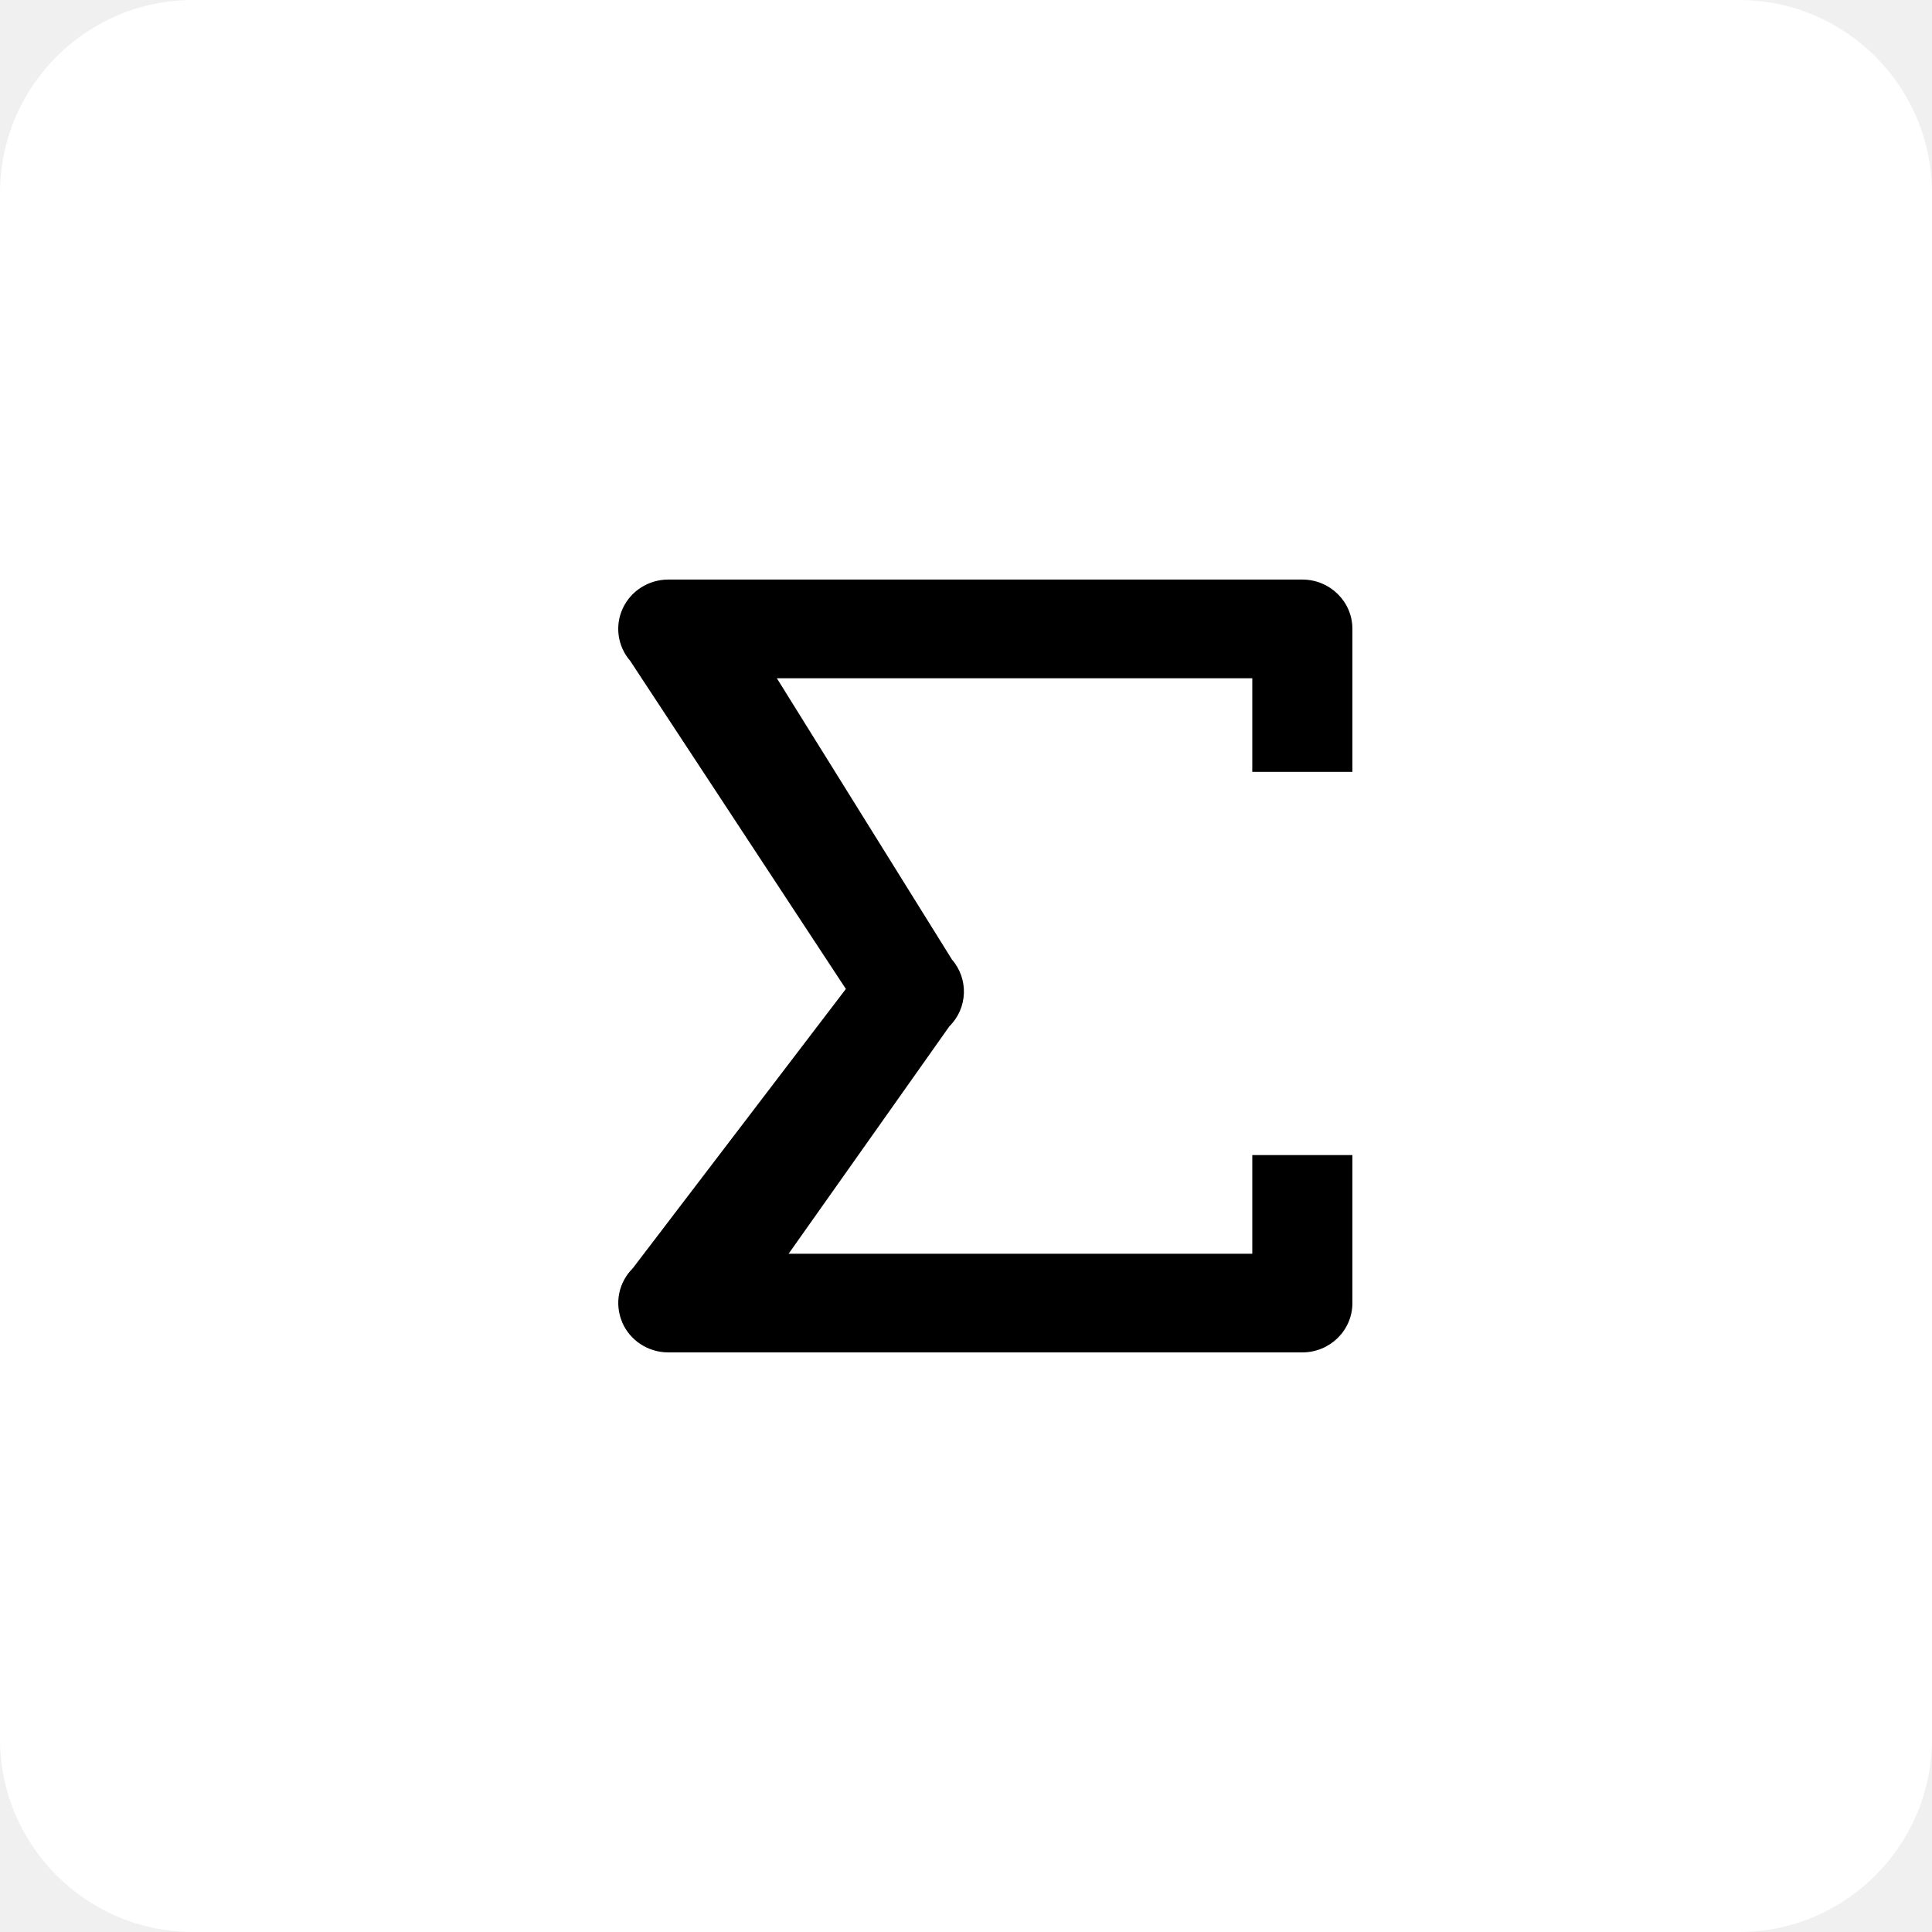
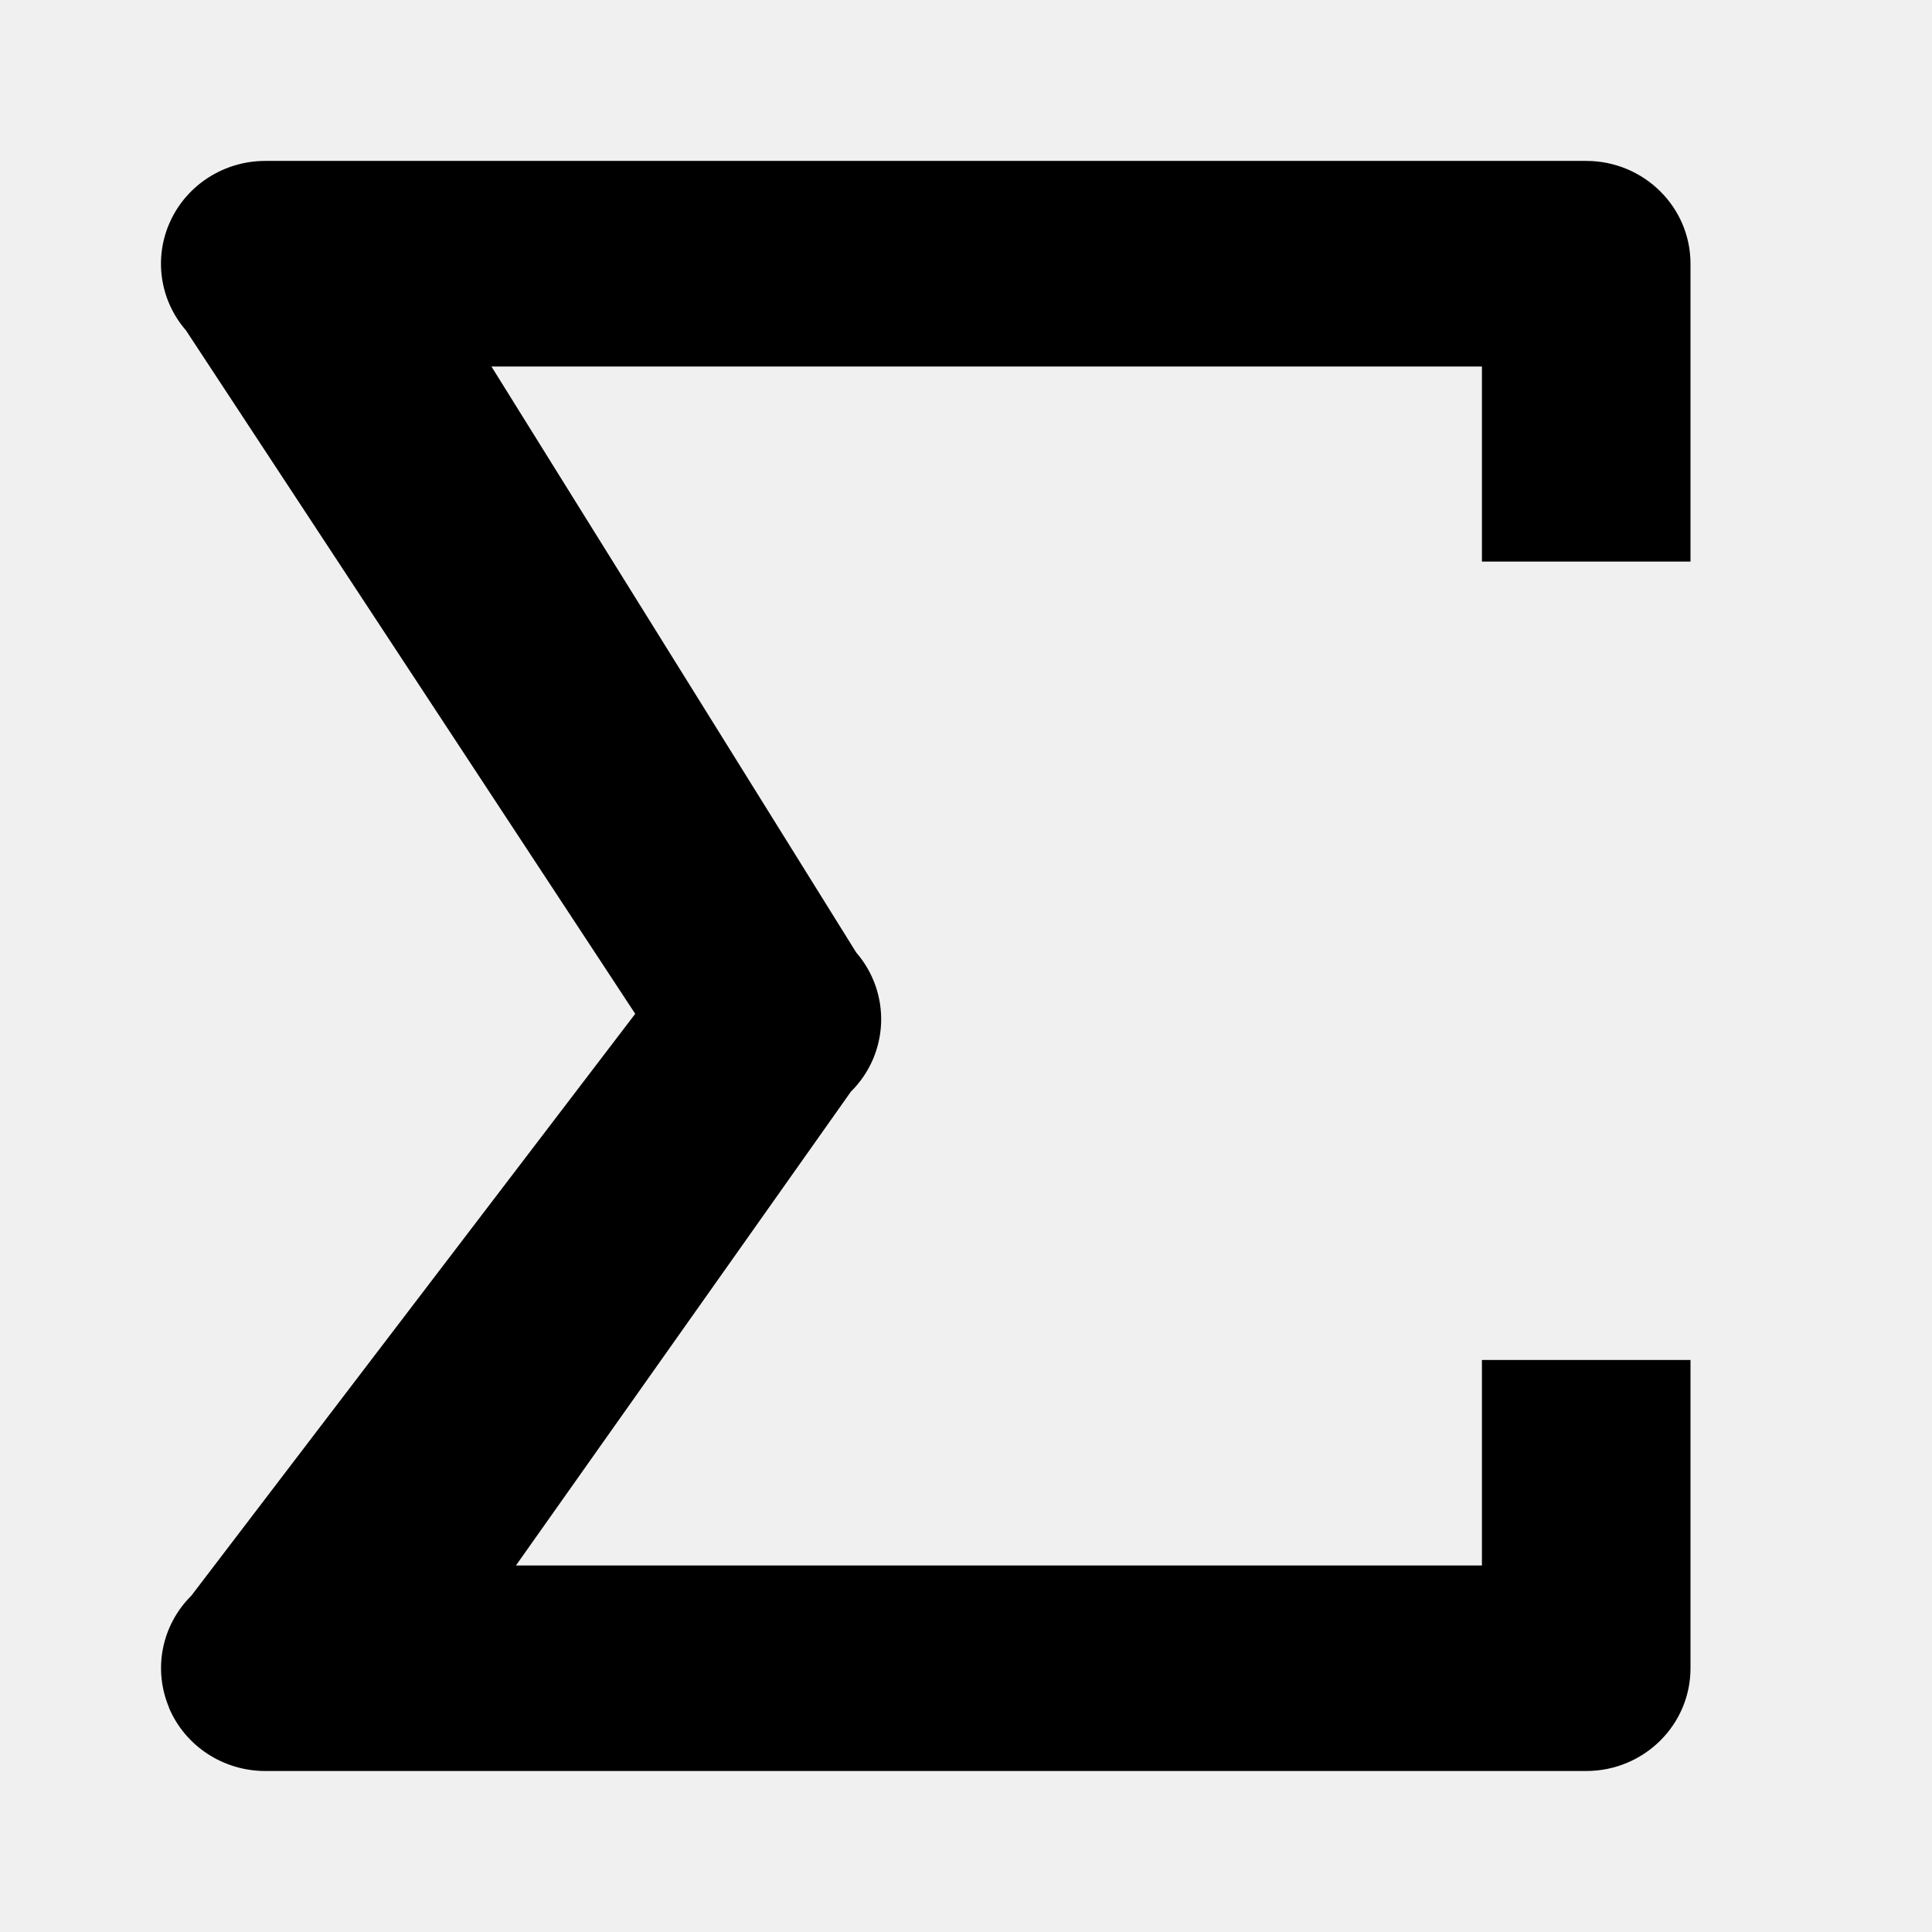
- <svg xmlns="http://www.w3.org/2000/svg" height="50" viewBox="0 0 50 50" width="50">
-   <g fill="none" fill-rule="evenodd">
-     <rect fill="#fff" height="50" rx="5" width="50" />
-     <path d="m16.099 34.214c.201.476.673.786 1.196.786h16.409c.716 0 1.296-.571 1.296-1.277v-3.829h-2.591v2.553h-12l4.161-5.886c.475-.471.504-1.223.066-1.729l-4.531-7.279h12.304v2.423h2.591v-3.7c0-.705-.58-1.277-1.296-1.277h-16.409c-.505 0-.965.29-1.176.742-.212.452-.137.985.191 1.363l5.581 8.49-5.514 7.228c-.369.366-.478.914-.277 1.39z" fill="#000" />
+ <svg xmlns="http://www.w3.org/2000/svg" height="24" viewBox="0 0 24 24" width="24">
+   <g fill-rule="evenodd">
+     <path d="m0 0h24v24h-24z" opacity="0" />
+     <path d="m.099 19.214c.201.476.673.786 1.196.786h16.409c.716 0 1.296-.571 1.296-1.277v-3.829h-2.591v2.553h-12l4.161-5.886c.475-.471.504-1.223.066-1.729l-4.531-7.279h12.304v2.423h2.591v-3.7c0-.705-.58-1.277-1.296-1.277h-16.409c-.505 0-.965.29-1.176.742-.212.452-.137.985.191 1.363l5.581 8.49-5.514 7.228c-.369.366-.478.914-.277 1.39z" fill-rule="nonzero" transform="translate(2 2)" />
  </g>
</svg>
